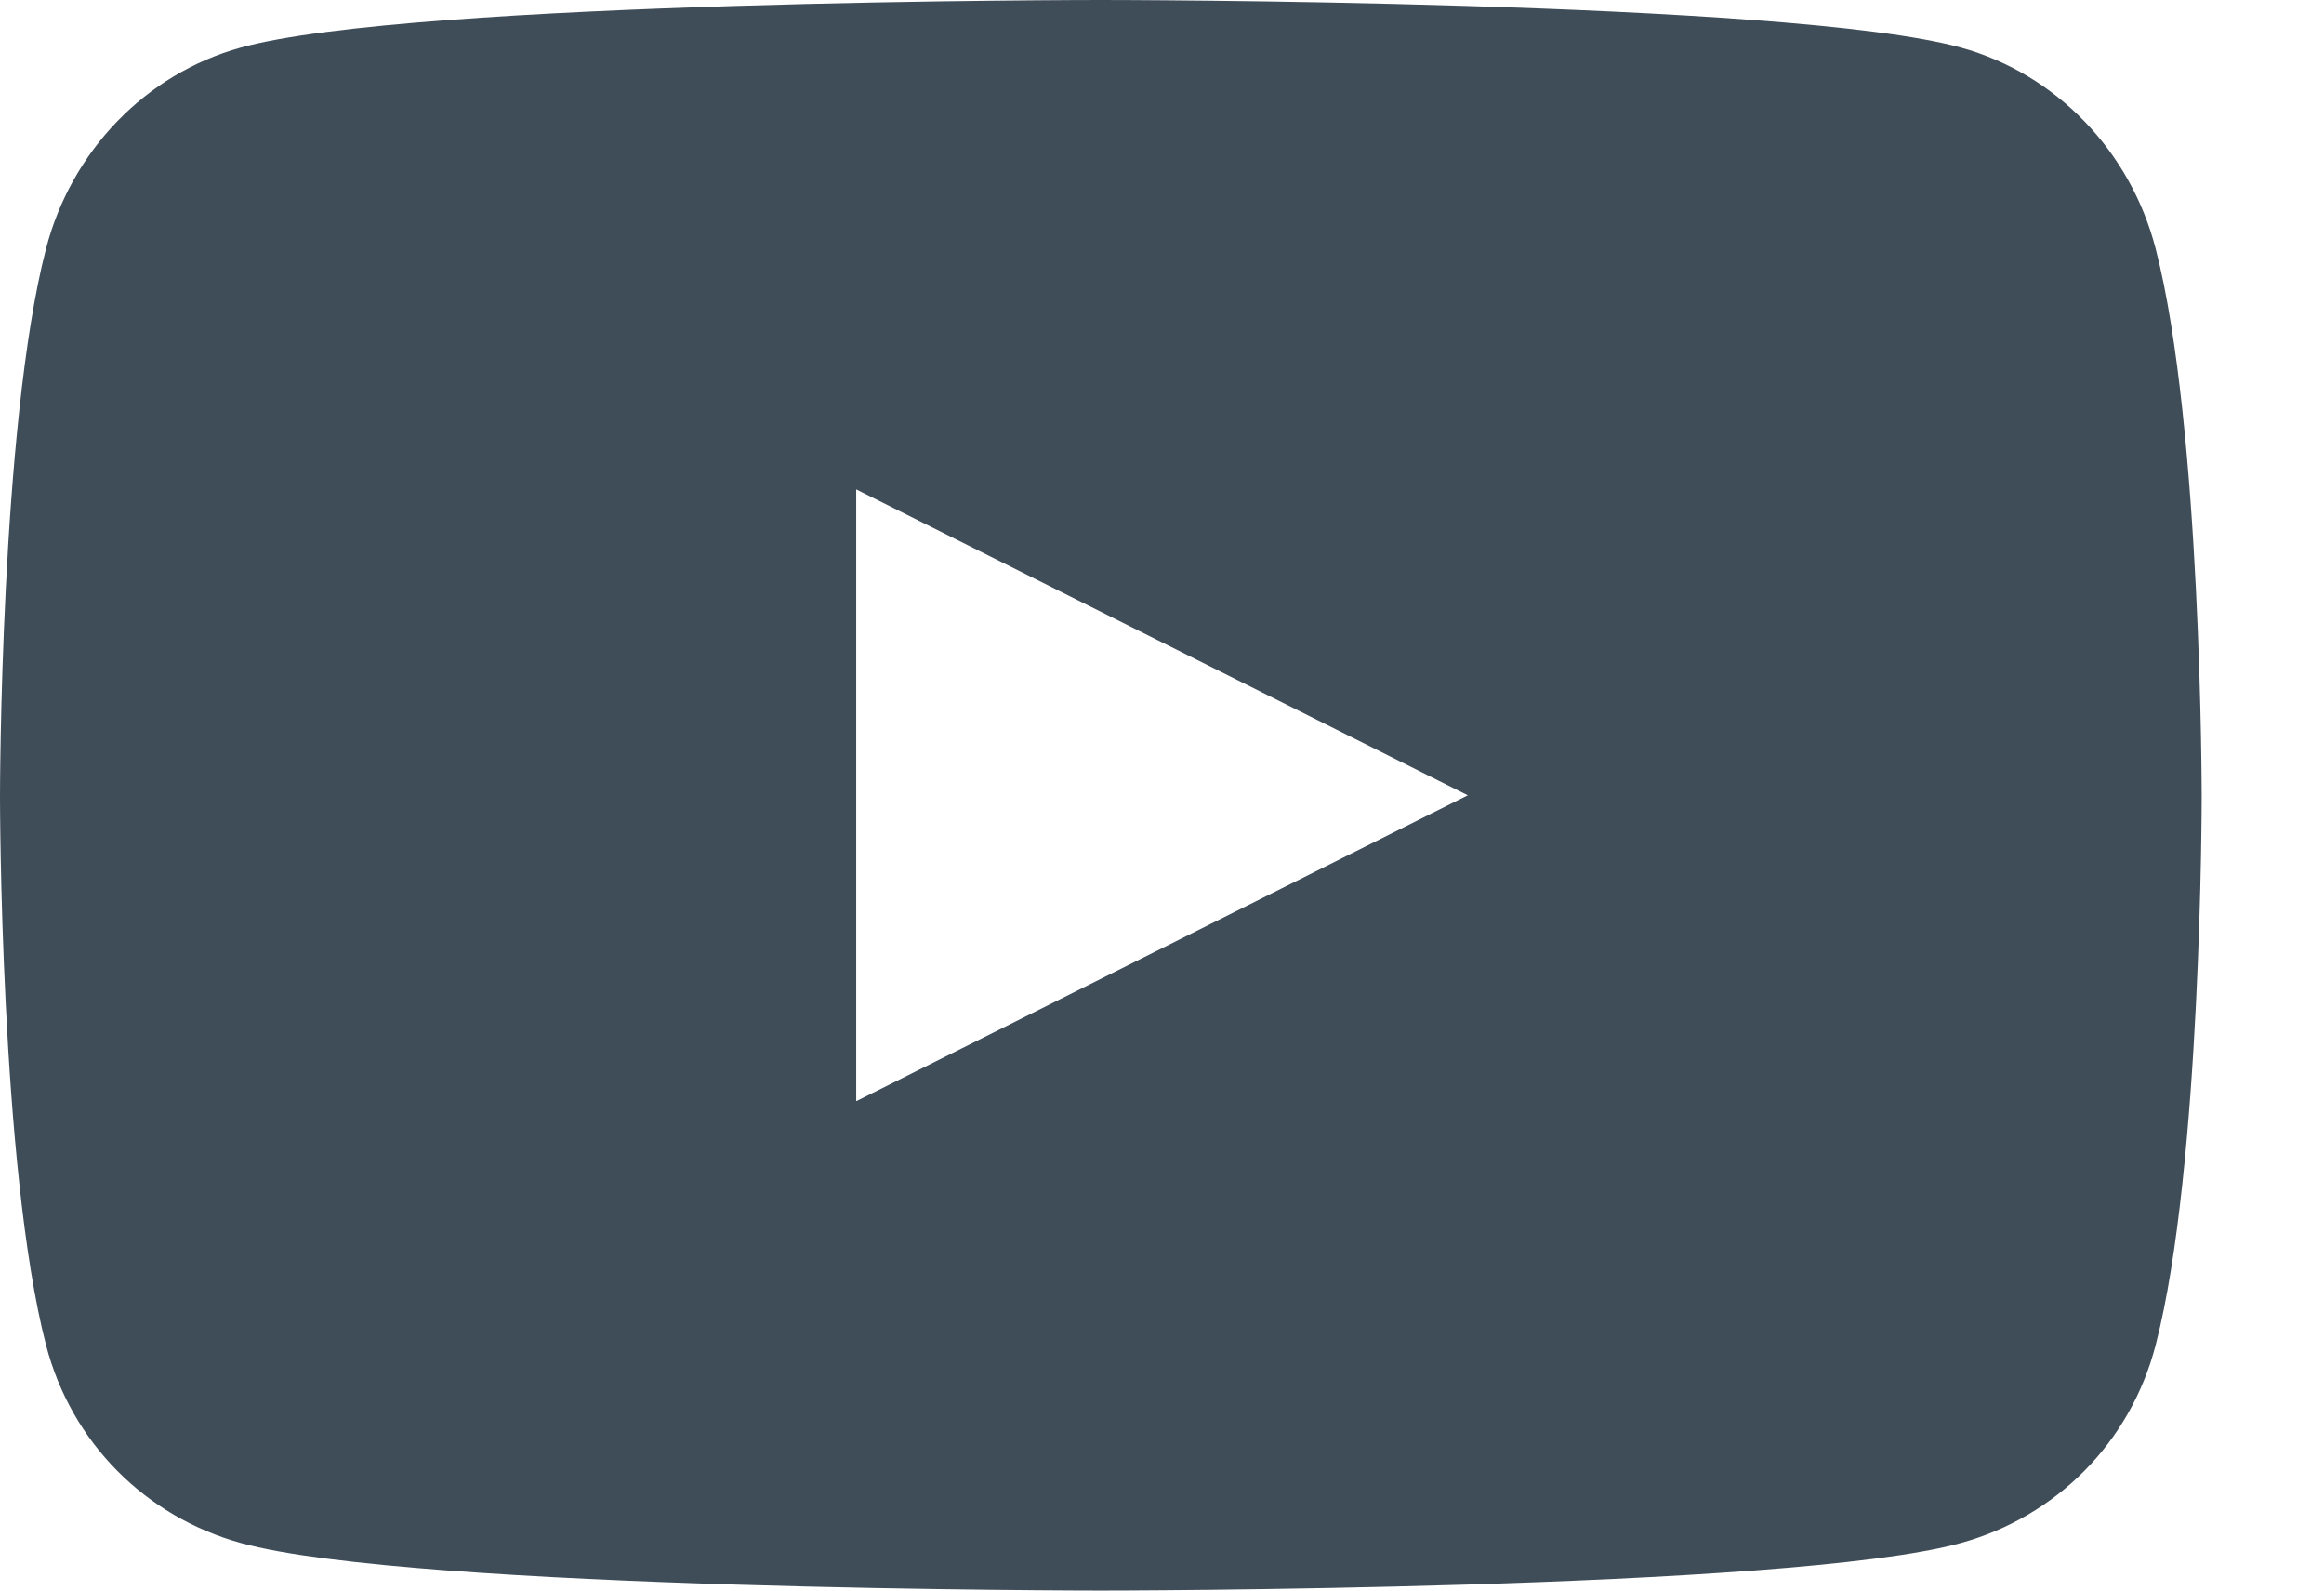
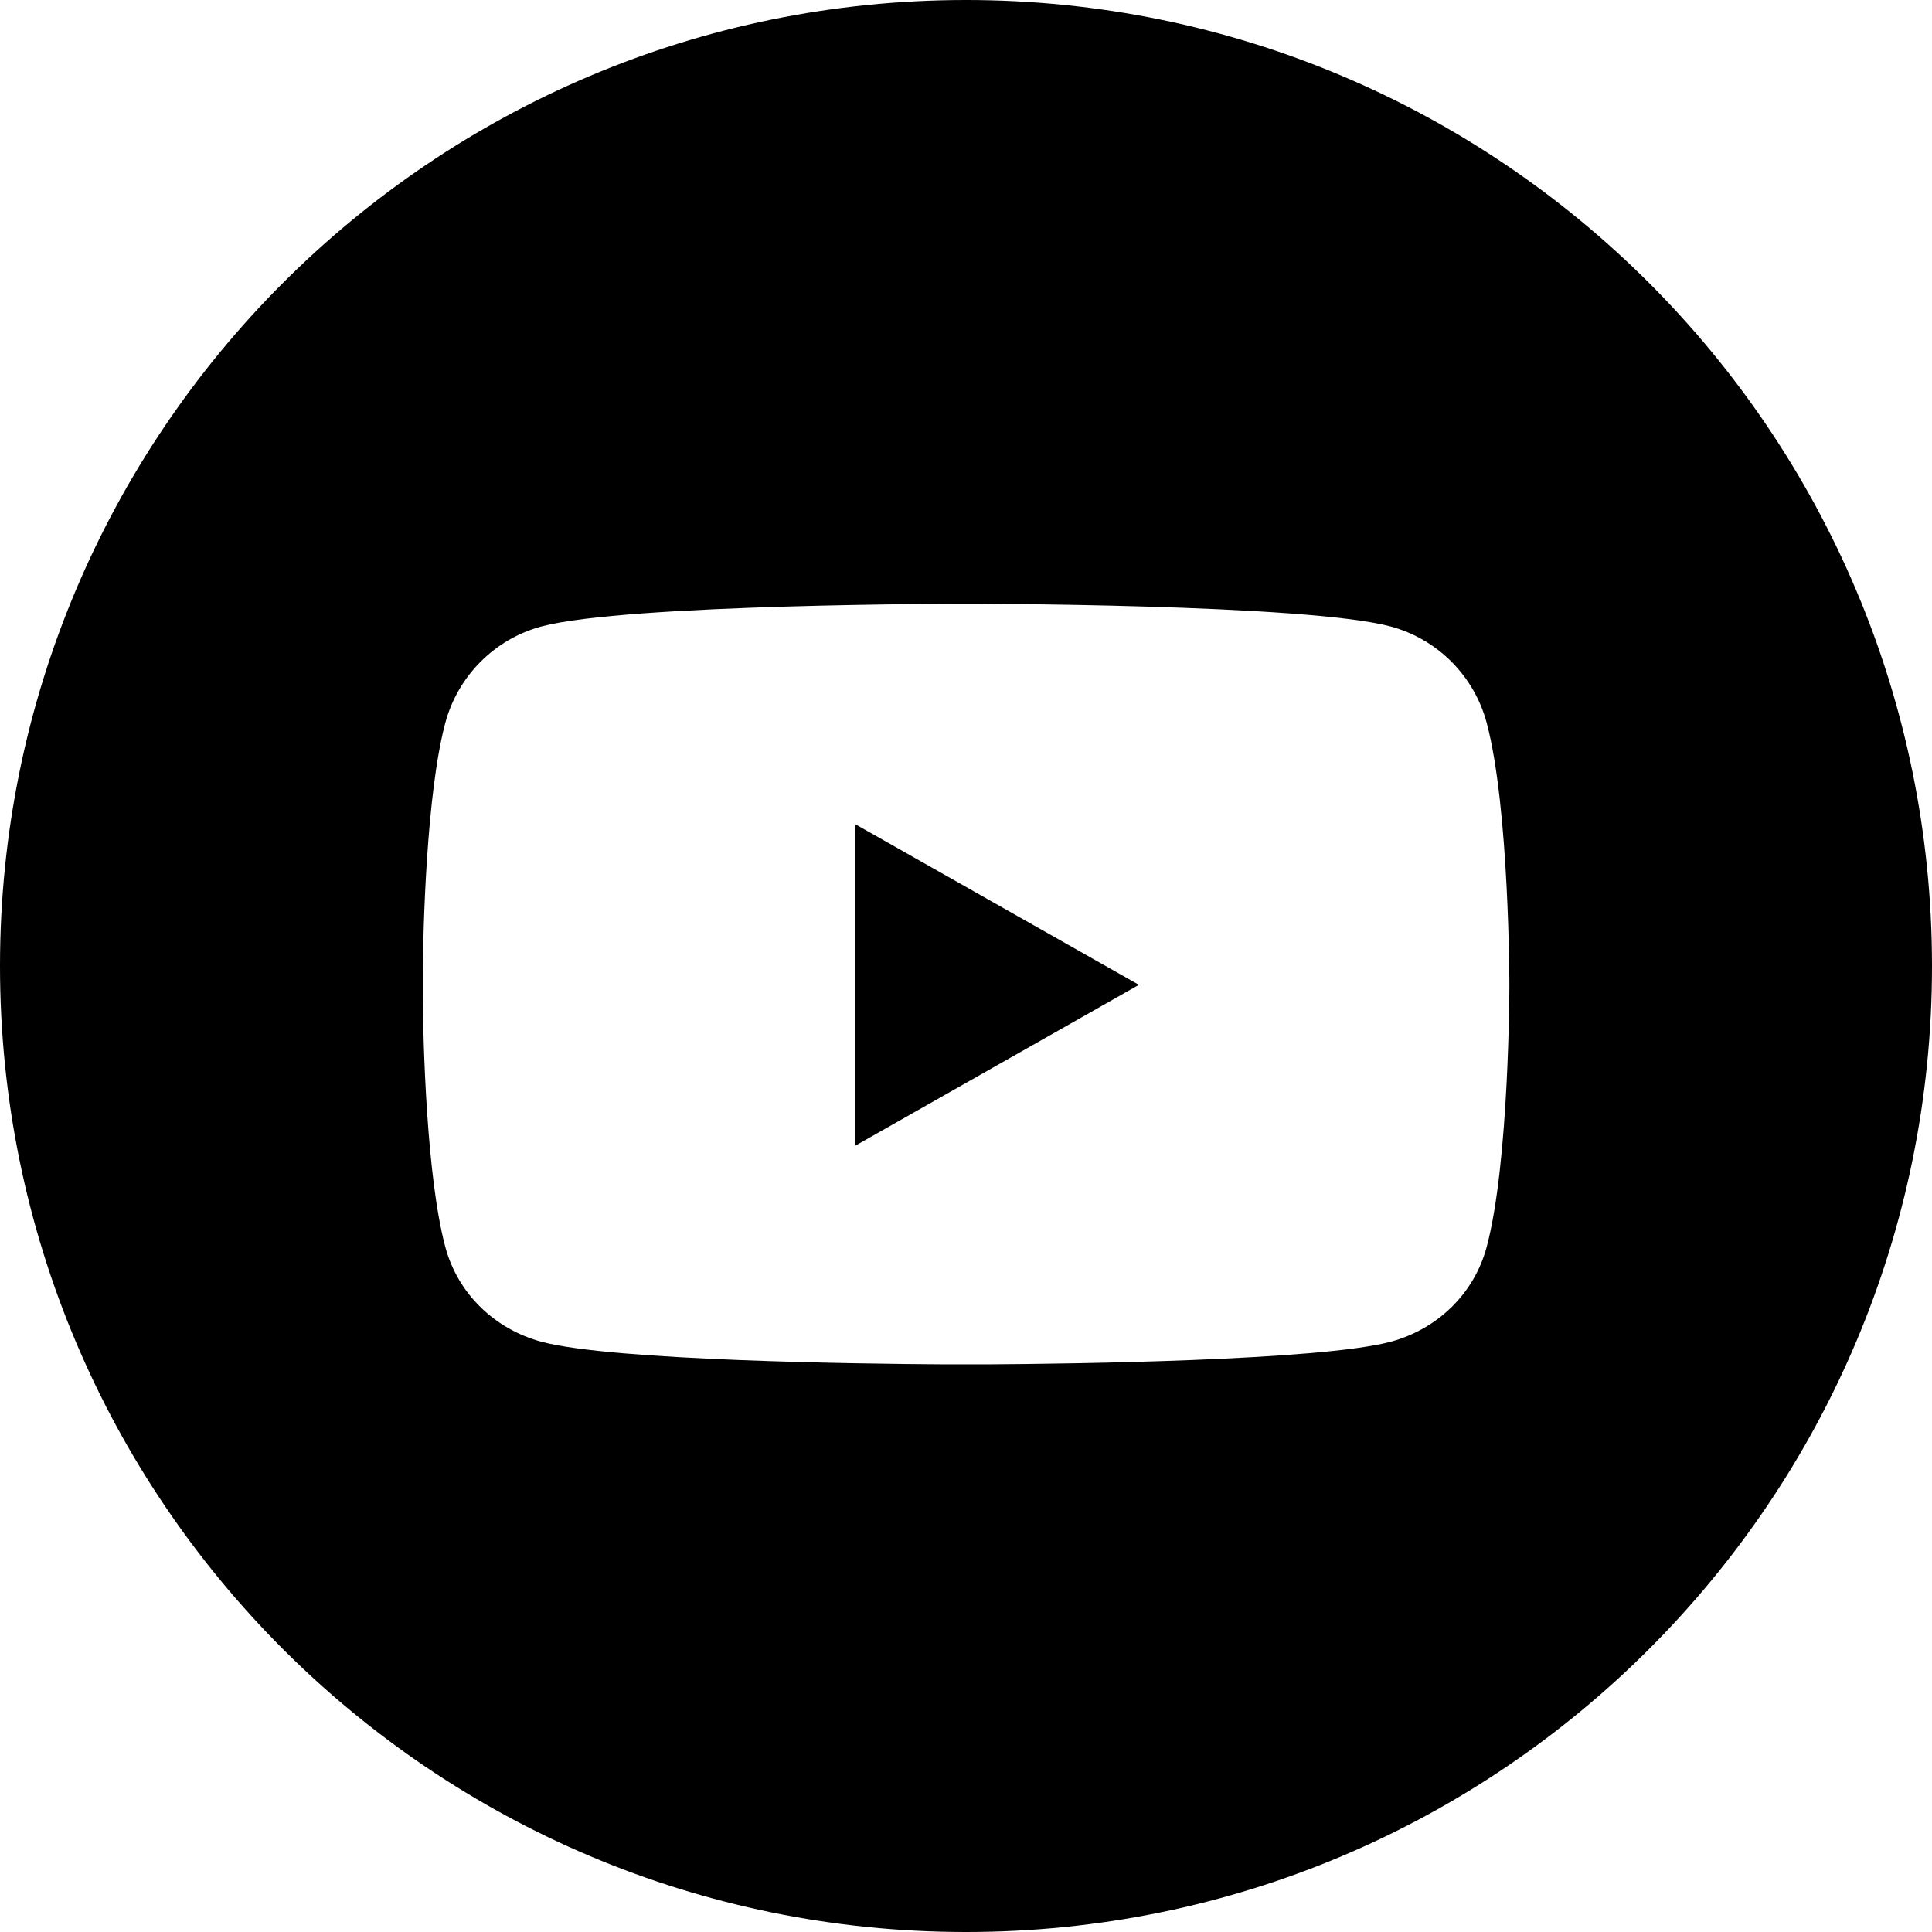
- <svg xmlns="http://www.w3.org/2000/svg" width="19px" height="13px" viewBox="0 0 19 13" version="1.1">
-   <g id="Page-1" stroke="none" stroke-width="1" fill="none" fill-rule="evenodd" opacity="0.8">
-     <g id="Home---List" transform="translate(-1214, -1083)" fill="#0F202F" fill-rule="nonzero">
-       <g id="footer" transform="translate(0, 1041)">
-         <g id="youtube" transform="translate(1214, 42)">
-           <path d="M17.624,2.034 C17.417,1.233 16.807,0.603 16.032,0.389 C14.629,0 9,0 9,0 C9,0 3.371,0 1.968,0.389 C1.193,0.603 0.583,1.233 0.376,2.034 C-3.98500677e-14,3.485 -3.98500677e-14,6.513 -3.98500677e-14,6.513 C-3.98500677e-14,6.513 -3.98500677e-14,9.541 0.376,10.992 C0.583,11.793 1.193,12.397 1.968,12.611 C3.371,13 9,13 9,13 C9,13 14.629,13 16.032,12.611 C16.807,12.397 17.417,11.793 17.624,10.992 C18,9.541 18,6.513 18,6.513 C18,6.513 18,3.485 17.624,2.034 Z M7,9 L7,4 L12,6.5 L7,9 Z" id="Shape" />
-         </g>
-       </g>
-     </g>
-   </g>
+ <svg xmlns="http://www.w3.org/2000/svg" width="16" height="16">
+   <path d="M8 0a8 8 0 110 16A8 8 0 018 0zm0 5s-2.814 0-3.516.188c-.387.104-.692.41-.796.798-.157.586-.183 1.702-.187 2.058v.224c.004.356.03 1.473.187 2.059.104.388.409.68.796.785.59.158 2.67.183 3.32.187h.392c.65-.004 2.73-.03 3.32-.187.387-.104.692-.397.796-.785.188-.703.188-2.17.188-2.17s0-1.468-.188-2.171a1.128 1.128 0 00-.796-.798C10.814 5 8 5 8 5zm-.92 1.824l2.352 1.332L7.08 9.49V6.824z" fill-rule="evenodd" />
</svg>
